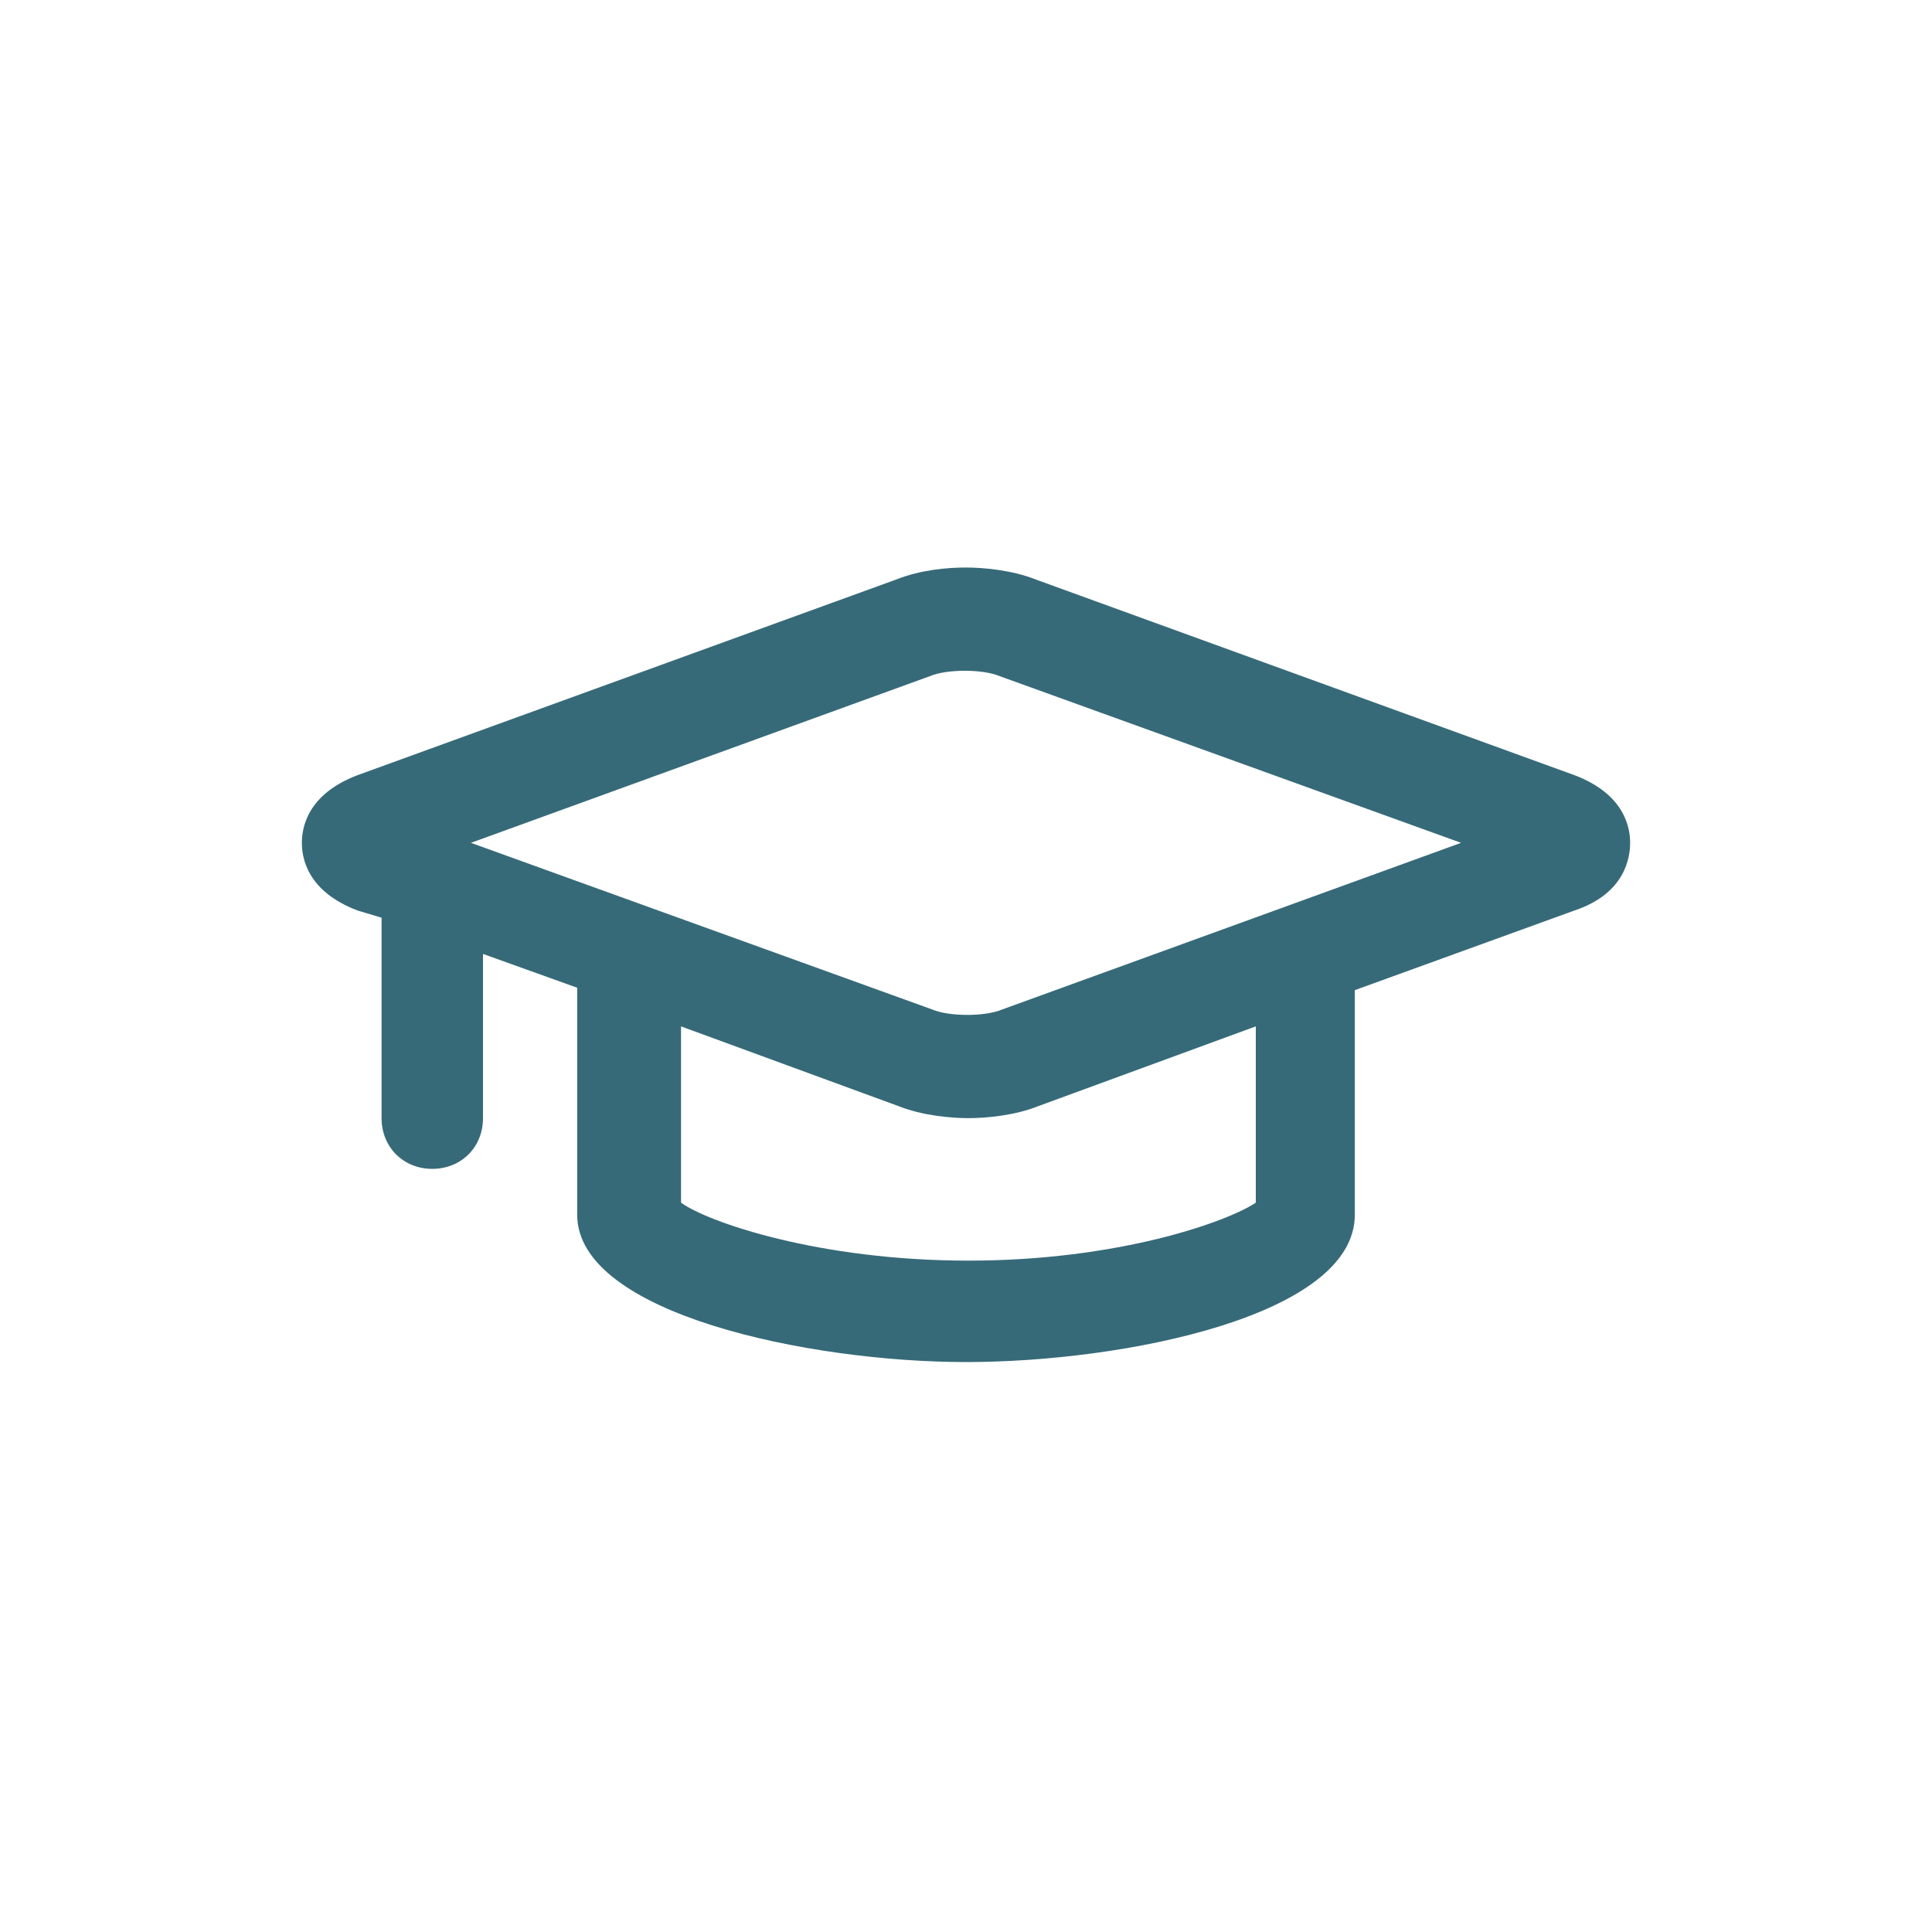
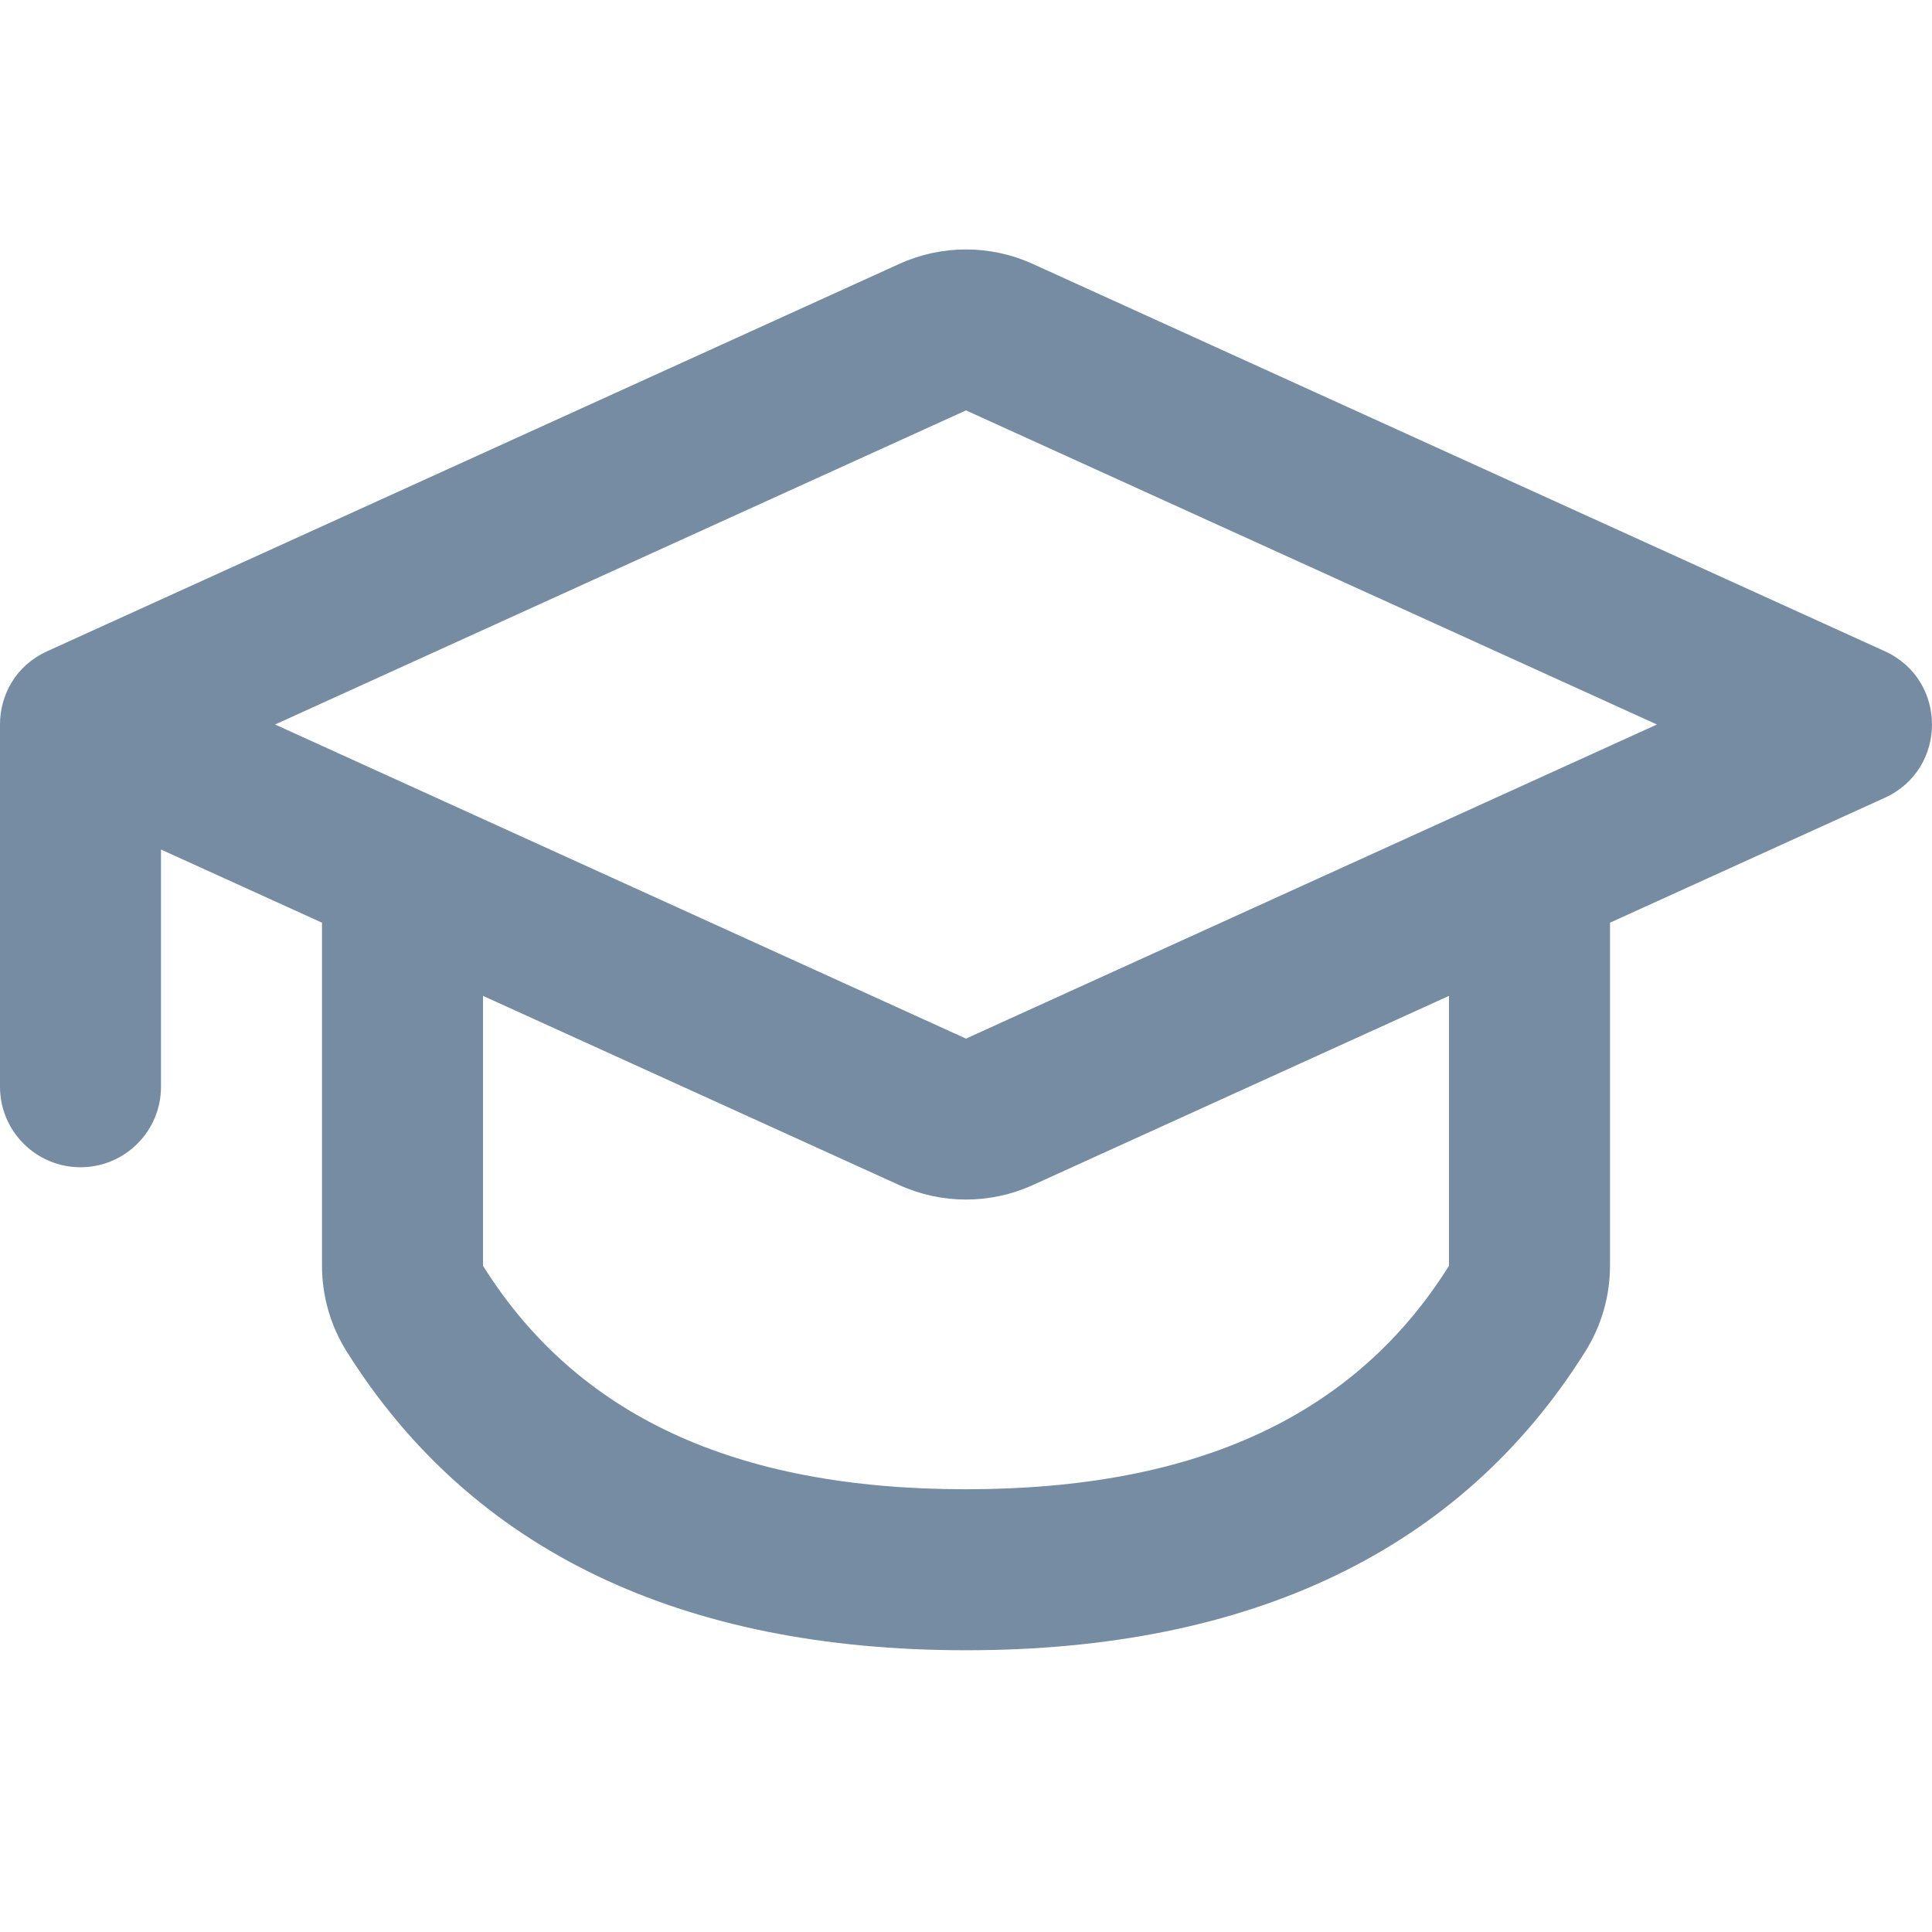
- <svg xmlns="http://www.w3.org/2000/svg" fill="#366a78" width="64px" height="64px" viewBox="-5 0 32 32" version="1.1">
+ <svg xmlns="http://www.w3.org/2000/svg" width="64px" height="64px" viewBox="0 -3 24 24" id="meteor-icon-kit__regular-graduation-cap" fill="none">
  <g id="SVGRepo_bgCarrier" stroke-width="0" />
  <g id="SVGRepo_tracerCarrier" stroke-linecap="round" stroke-linejoin="round" />
  <g id="SVGRepo_iconCarrier">
-     <path d="M21.080 12.84l-8.92-3.24c-0.4-0.16-0.88-0.2-1.16-0.2-0.32 0-0.76 0.040-1.16 0.2l-8.92 3.24c-0.84 0.32-0.92 0.88-0.92 1.12s0.080 0.8 0.92 1.12l0.4 0.12v3.32c0 0.48 0.36 0.84 0.84 0.84s0.84-0.36 0.84-0.84v-2.72l1.56 0.56v3.76c0 1.64 3.84 2.44 6.44 2.44s6.44-0.76 6.44-2.44v-3.72l3.64-1.32c0.84-0.28 0.92-0.88 0.92-1.12s-0.080-0.8-0.92-1.12zM15.8 19.92c-0.48 0.32-2.28 0.96-4.76 0.96s-4.32-0.64-4.76-0.96v-2.92l3.6 1.32c0.4 0.16 0.88 0.2 1.16 0.2s0.76-0.040 1.16-0.2l3.6-1.32v2.92zM11.6 16.72c-0.28 0.12-0.88 0.12-1.16 0l-7.64-2.76 7.6-2.76c0.28-0.12 0.88-0.12 1.16 0l7.64 2.76-7.6 2.76z" />
+     <path fill-rule="evenodd" clip-rule="evenodd" d="M3.417 6L12 9.902L20.583 6L12 2.098L3.417 6zM0 6C0 5.634 0.195 5.267 0.586 5.09L11.172 0.278C11.698 0.039 12.302 0.039 12.828 0.278L23.414 5.09C24.195 5.445 24.195 6.555 23.414 6.91L20 8.462V12.724C20 13.1 19.894 13.467 19.695 13.786C18.143 16.263 15.533 17.5 12 17.5C8.467 17.5 5.857 16.263 4.305 13.786C4.106 13.468 4 13.1 4 12.724V8.462L2 7.553V10.5C2 11.052 1.552 11.5 1 11.5C0.448 11.5 0 11.052 0 10.5V6zM18 9.371L12.828 11.722C12.302 11.961 11.698 11.961 11.172 11.722L6 9.371L6 12.724C7.159 14.573 9.114 15.5 12 15.5C14.886 15.5 16.841 14.573 18 12.724V9.371z" fill="#758CA3" />
  </g>
</svg>
